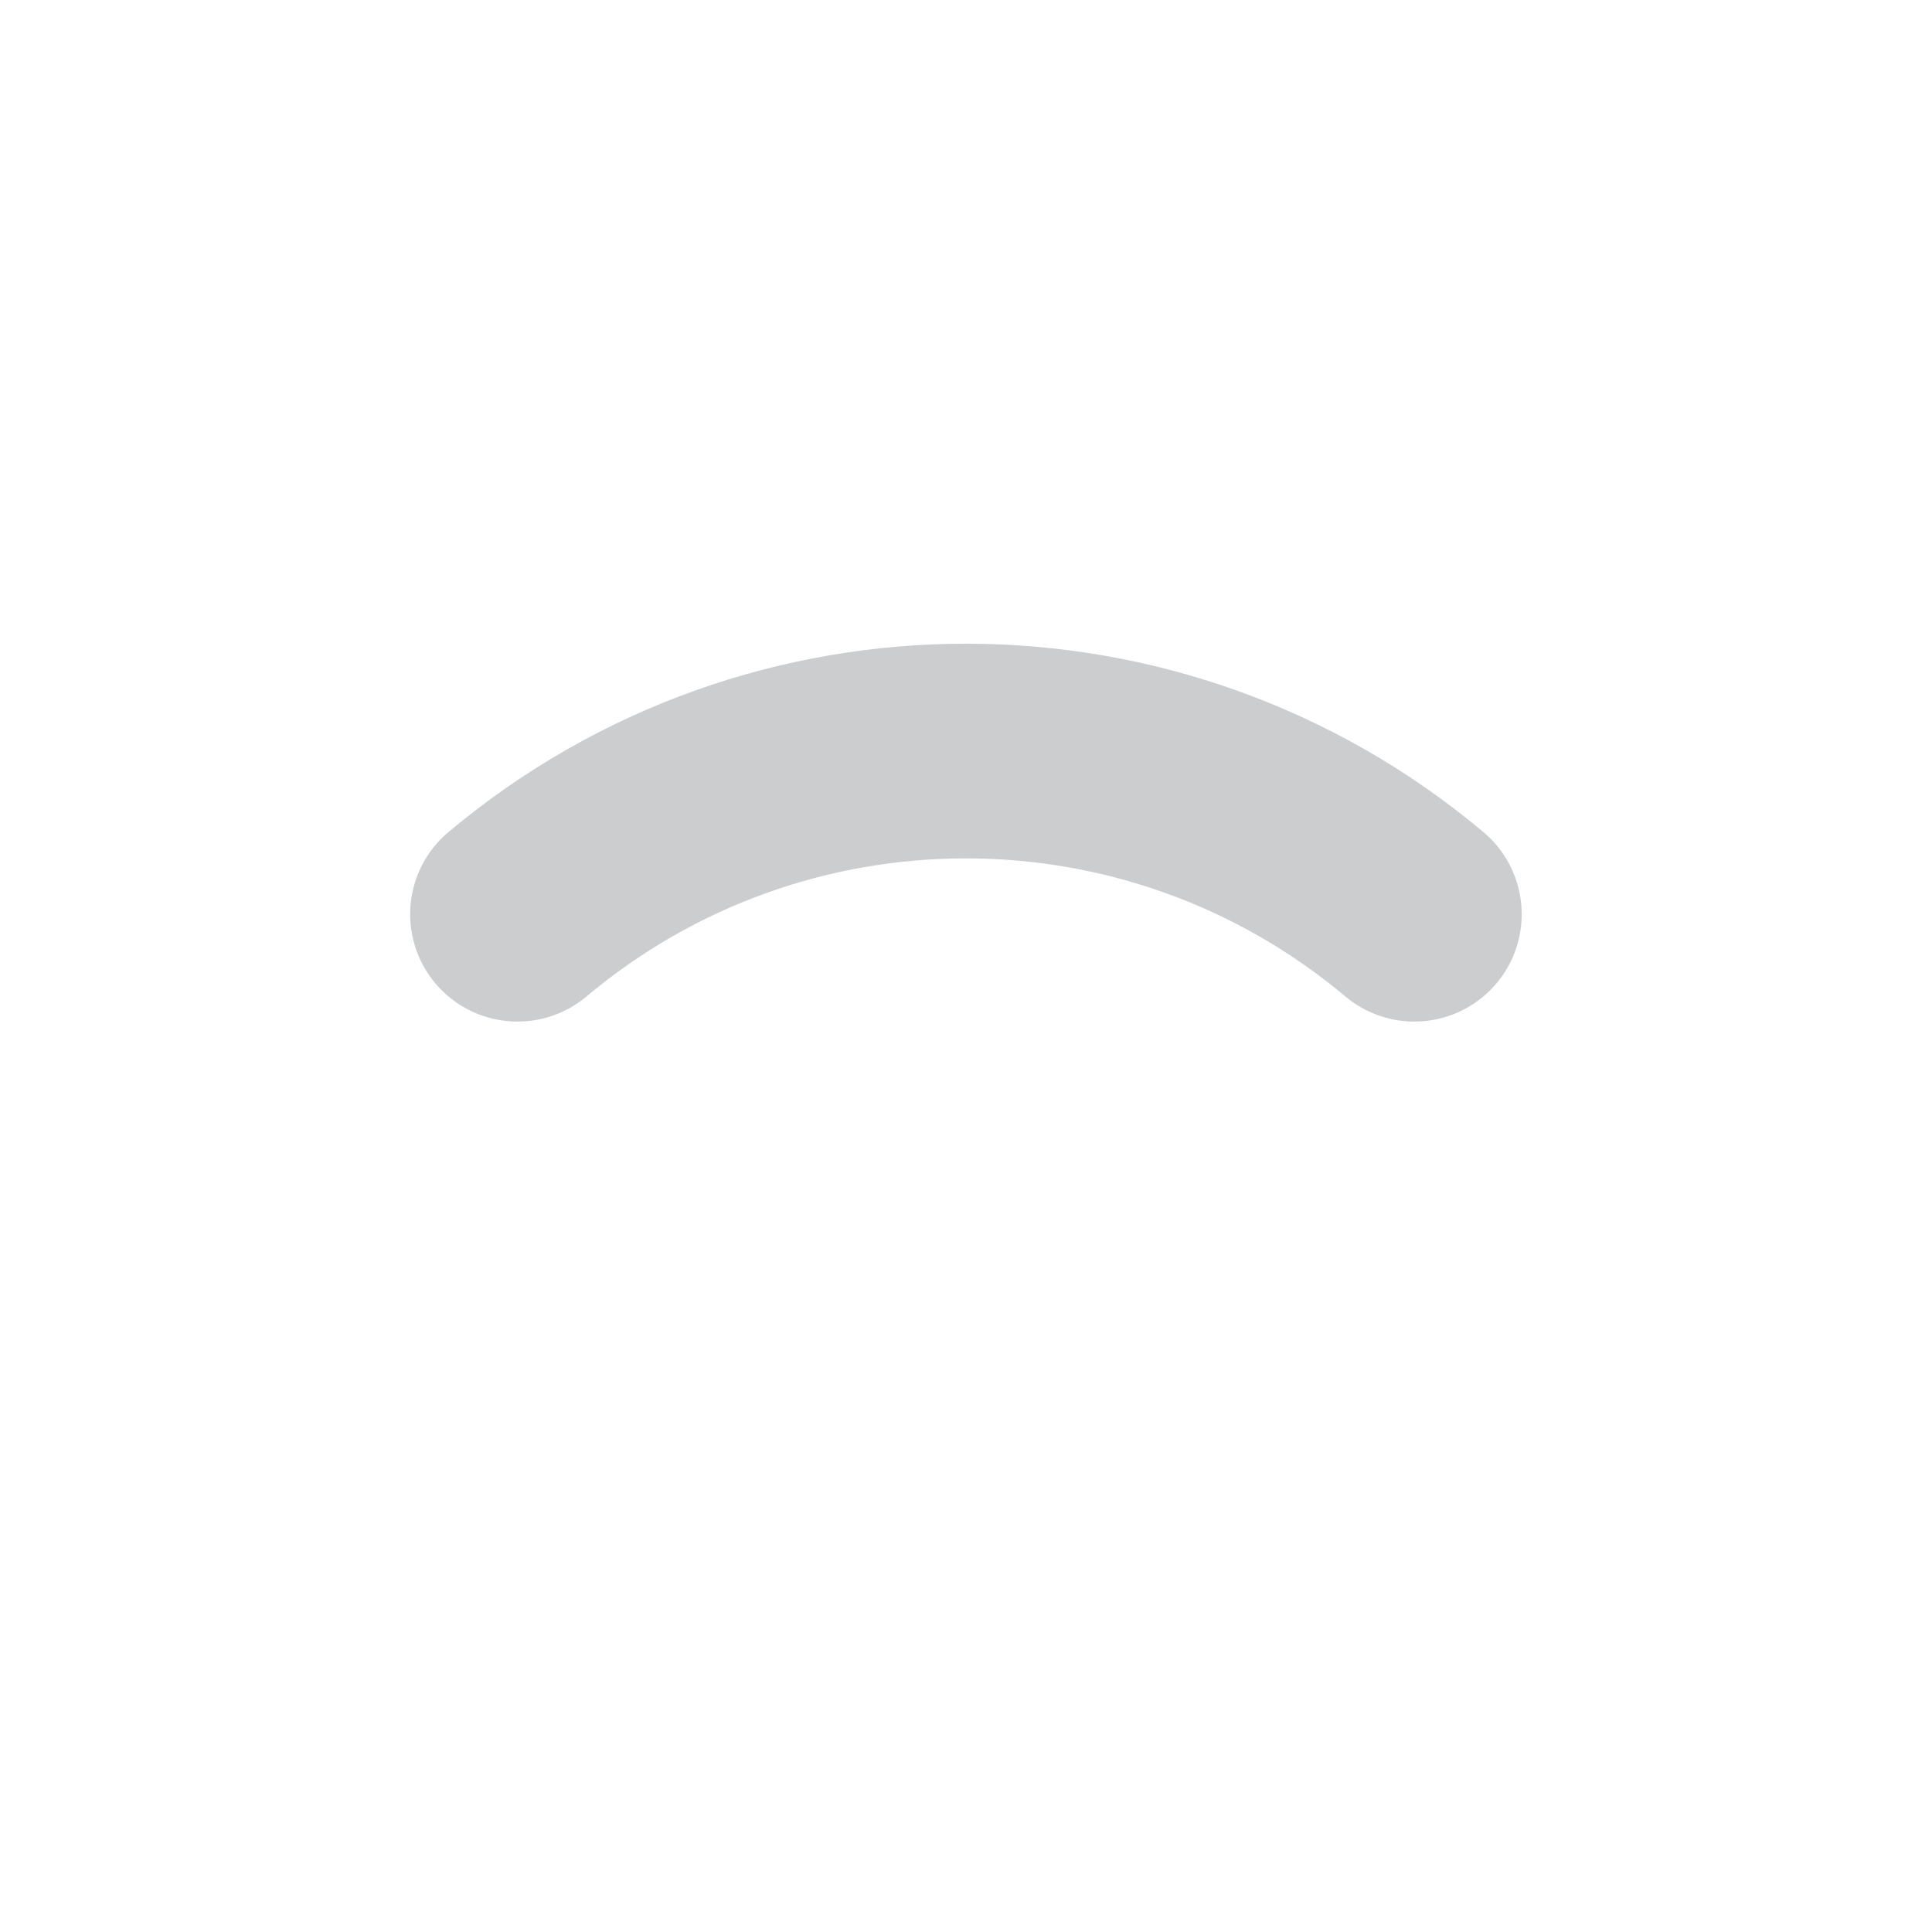
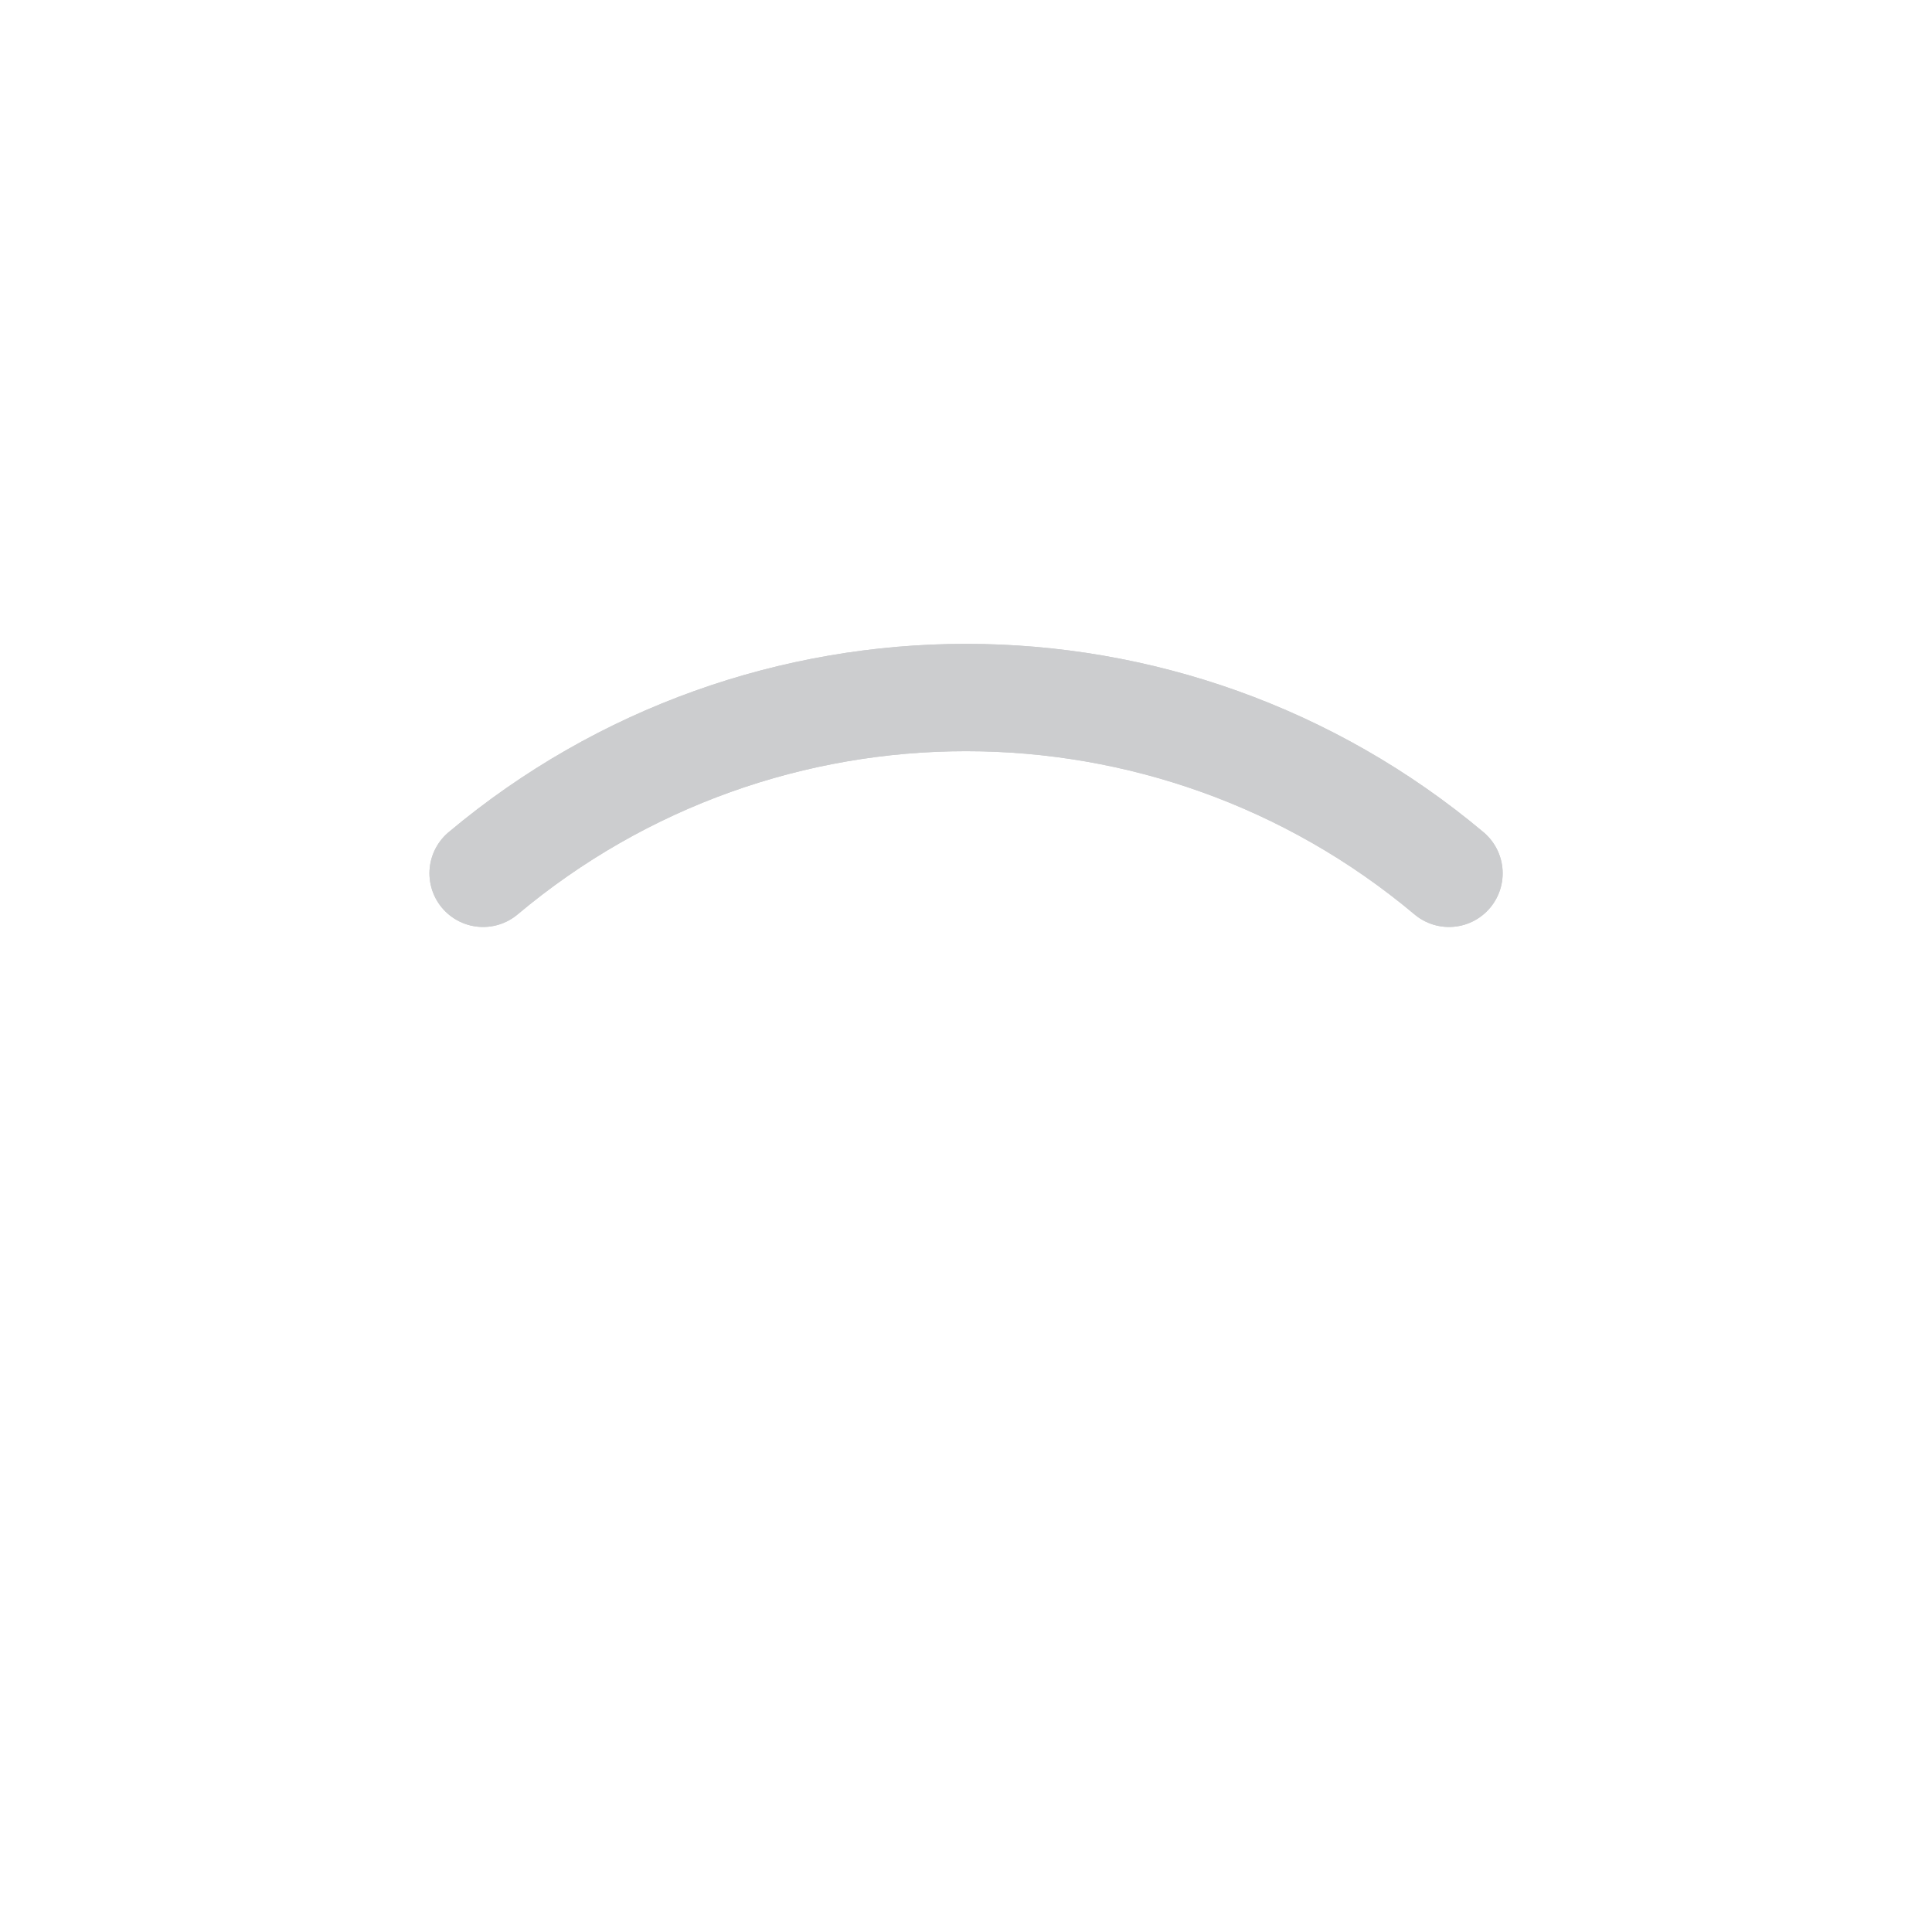
<svg xmlns="http://www.w3.org/2000/svg" width="18" height="18" version="1.1" viewBox="0 0 18 18" xml:space="preserve">
-   <path transform="matrix(1 0 0 1 2.5073 4.4968)" d="m2.314 4.021a6.5 6.5 0 0 1 8.356 1e-7" fill="none" stroke="#cccdcf" stroke-linecap="round" stroke-width="2" />
+   <g transform="translate(2 7.4984)" fill="none" stroke="#cccdcf" stroke-linecap="round" stroke-linejoin="bevel">
+     <path d="m2.501 0.638a7 7 0 0 1 8.999 1.7e-7" style="paint-order:stroke fill markers" />
+     <path d="m2.501 0.638a7 7 0 0 1 8.999 1.7e-7" style="paint-order:stroke fill markers" />
+   </g>
</svg>
